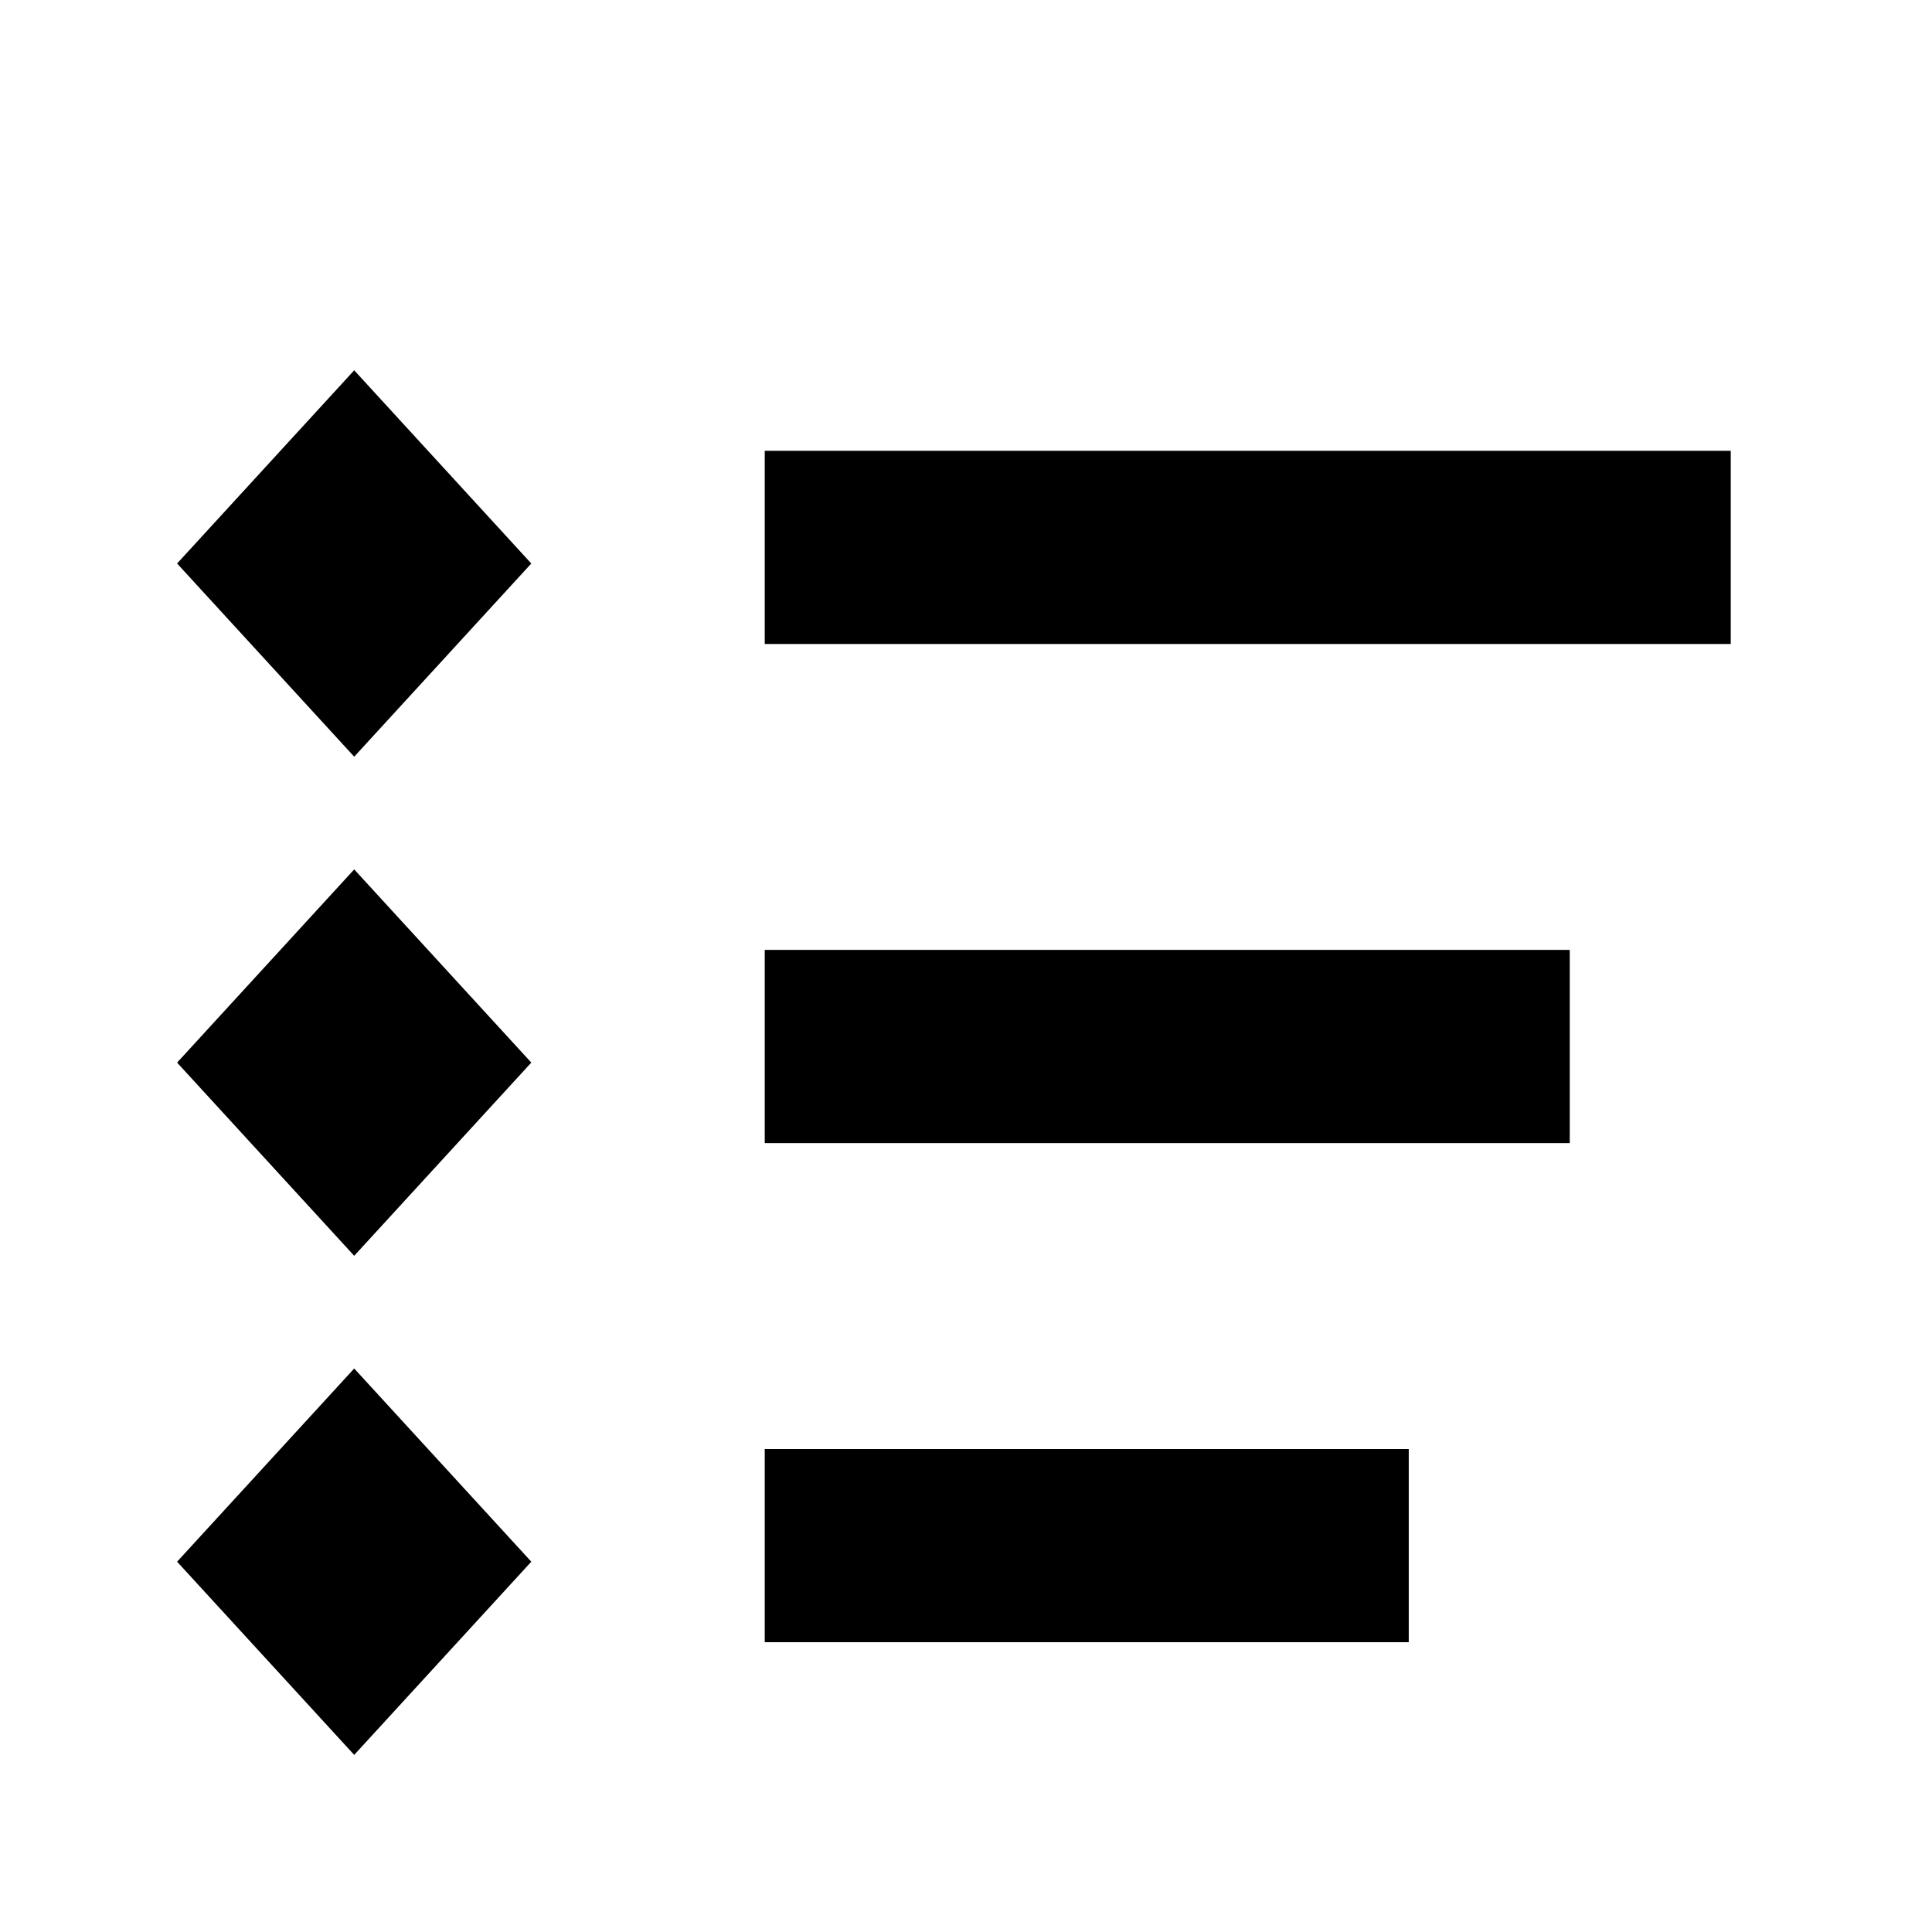
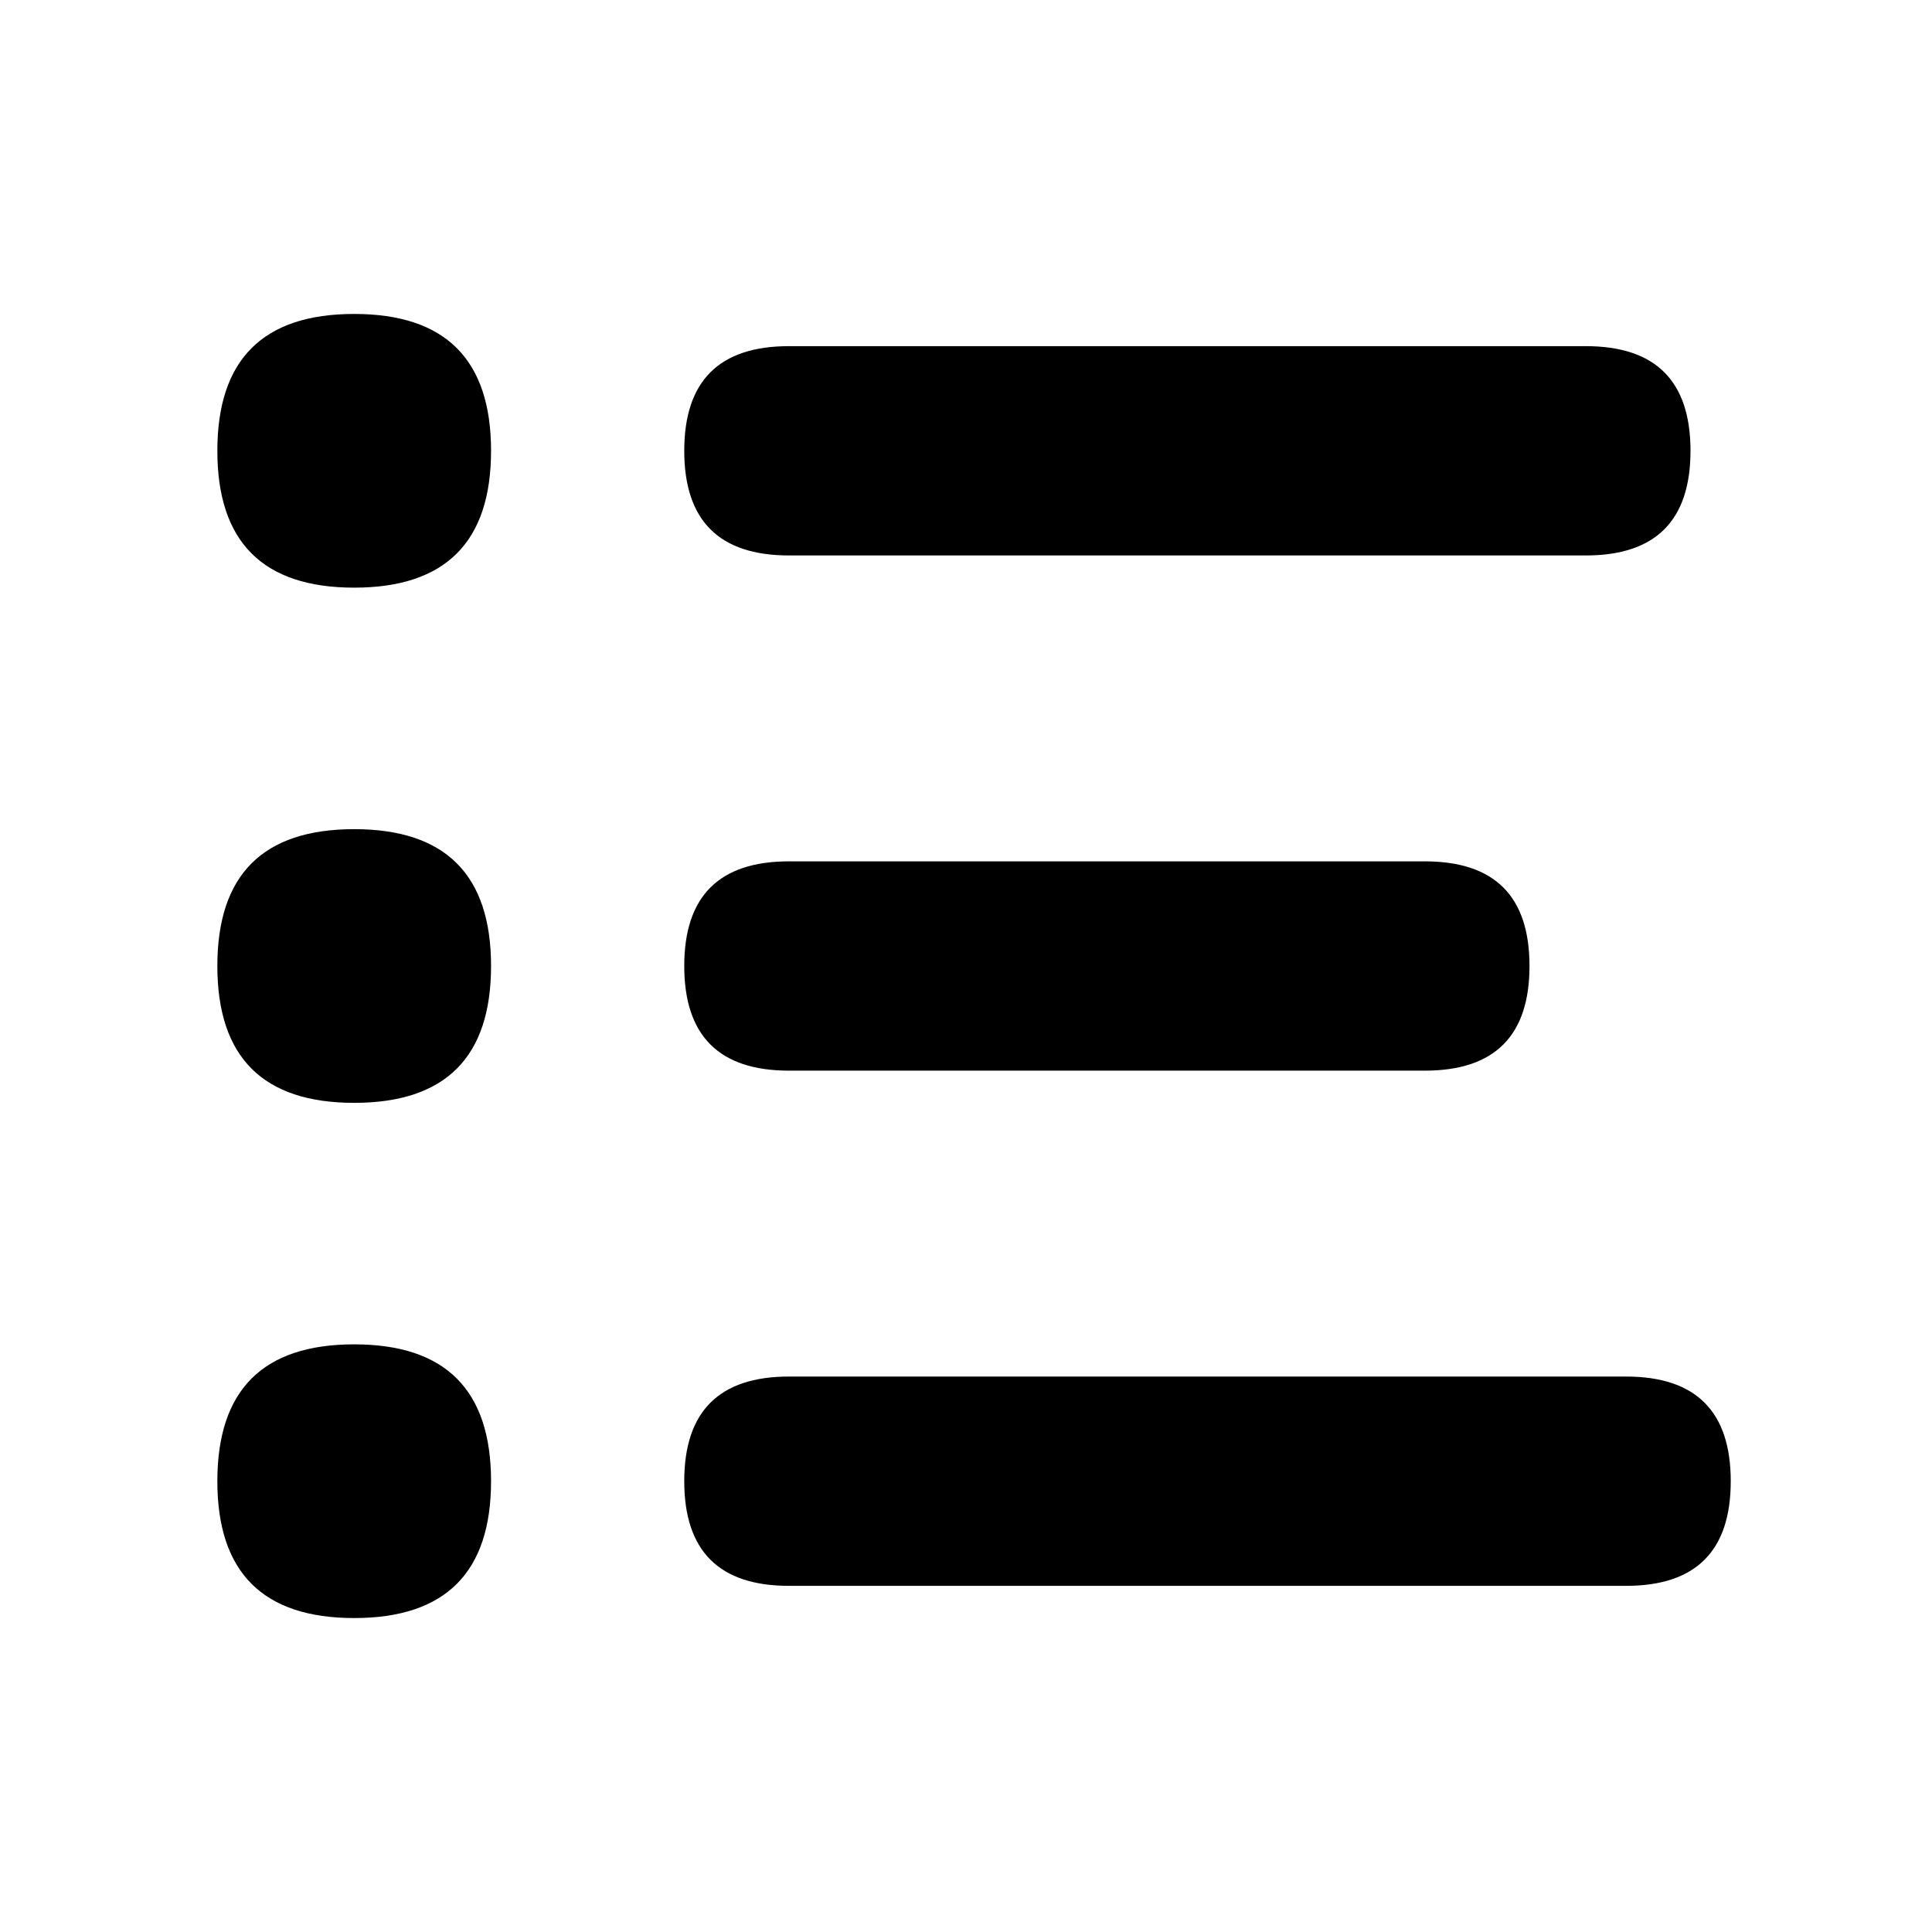
<svg xmlns="http://www.w3.org/2000/svg" viewBox="0 0 24 24">
-   <path d="M4.4 4.6 L6.6 7 L4.4 9.4 L2.2 7 Z" />
-   <path d="M4.4 10.8 L6.6 13.2 L4.4 15.6 L2.2 13.2 Z" />
-   <path d="M4.4 17 L6.6 19.4 L4.4 21.8 L2.2 19.4 Z" />
-   <path d="M9.5 5.6 H21.5 V8 H9.5 Z" />
-   <path d="M9.5 11.8 H19.5 V14.2 H9.5 Z" />
-   <path d="M9.5 18 H17.5 V20.4 H9.5 Z" />
+   <path d="M4.4 3.9 Q6.1 3.9 6.1 5.6 Q6.1 7.3 4.4 7.3 Q2.7 7.3 2.7 5.6 Q2.7 3.9 4.4 3.9 Z" />
+   <path d="M4.4 10.3 Q6.1 10.3 6.1 12 Q6.1 13.7 4.4 13.7 Q2.7 13.7 2.7 12 Q2.7 10.3 4.4 10.3 Z" />
+   <path d="M4.4 16.7 Q6.1 16.7 6.1 18.4 Q6.1 20.1 4.4 20.1 Q2.7 20.1 2.7 18.4 Q2.7 16.7 4.4 16.7 Z" />
+   <path d="M9.8 4.3 H19.7 Q21 4.3 21 5.6 Q21 6.9 19.7 6.9 H9.8 Q8.5 6.9 8.5 5.6 Q8.5 4.3 9.8 4.3 Z" />
+   <path d="M9.8 10.7 H17.7 Q19 10.7 19 12 Q19 13.3 17.7 13.3 H9.8 Q8.5 13.3 8.5 12 Q8.5 10.7 9.8 10.7 Z" />
+   <path d="M9.8 17.1 H20.2 Q21.5 17.1 21.5 18.4 Q21.5 19.7 20.2 19.7 H9.8 Q8.5 19.7 8.5 18.4 Q8.5 17.1 9.8 17.1 Z" />
</svg>
